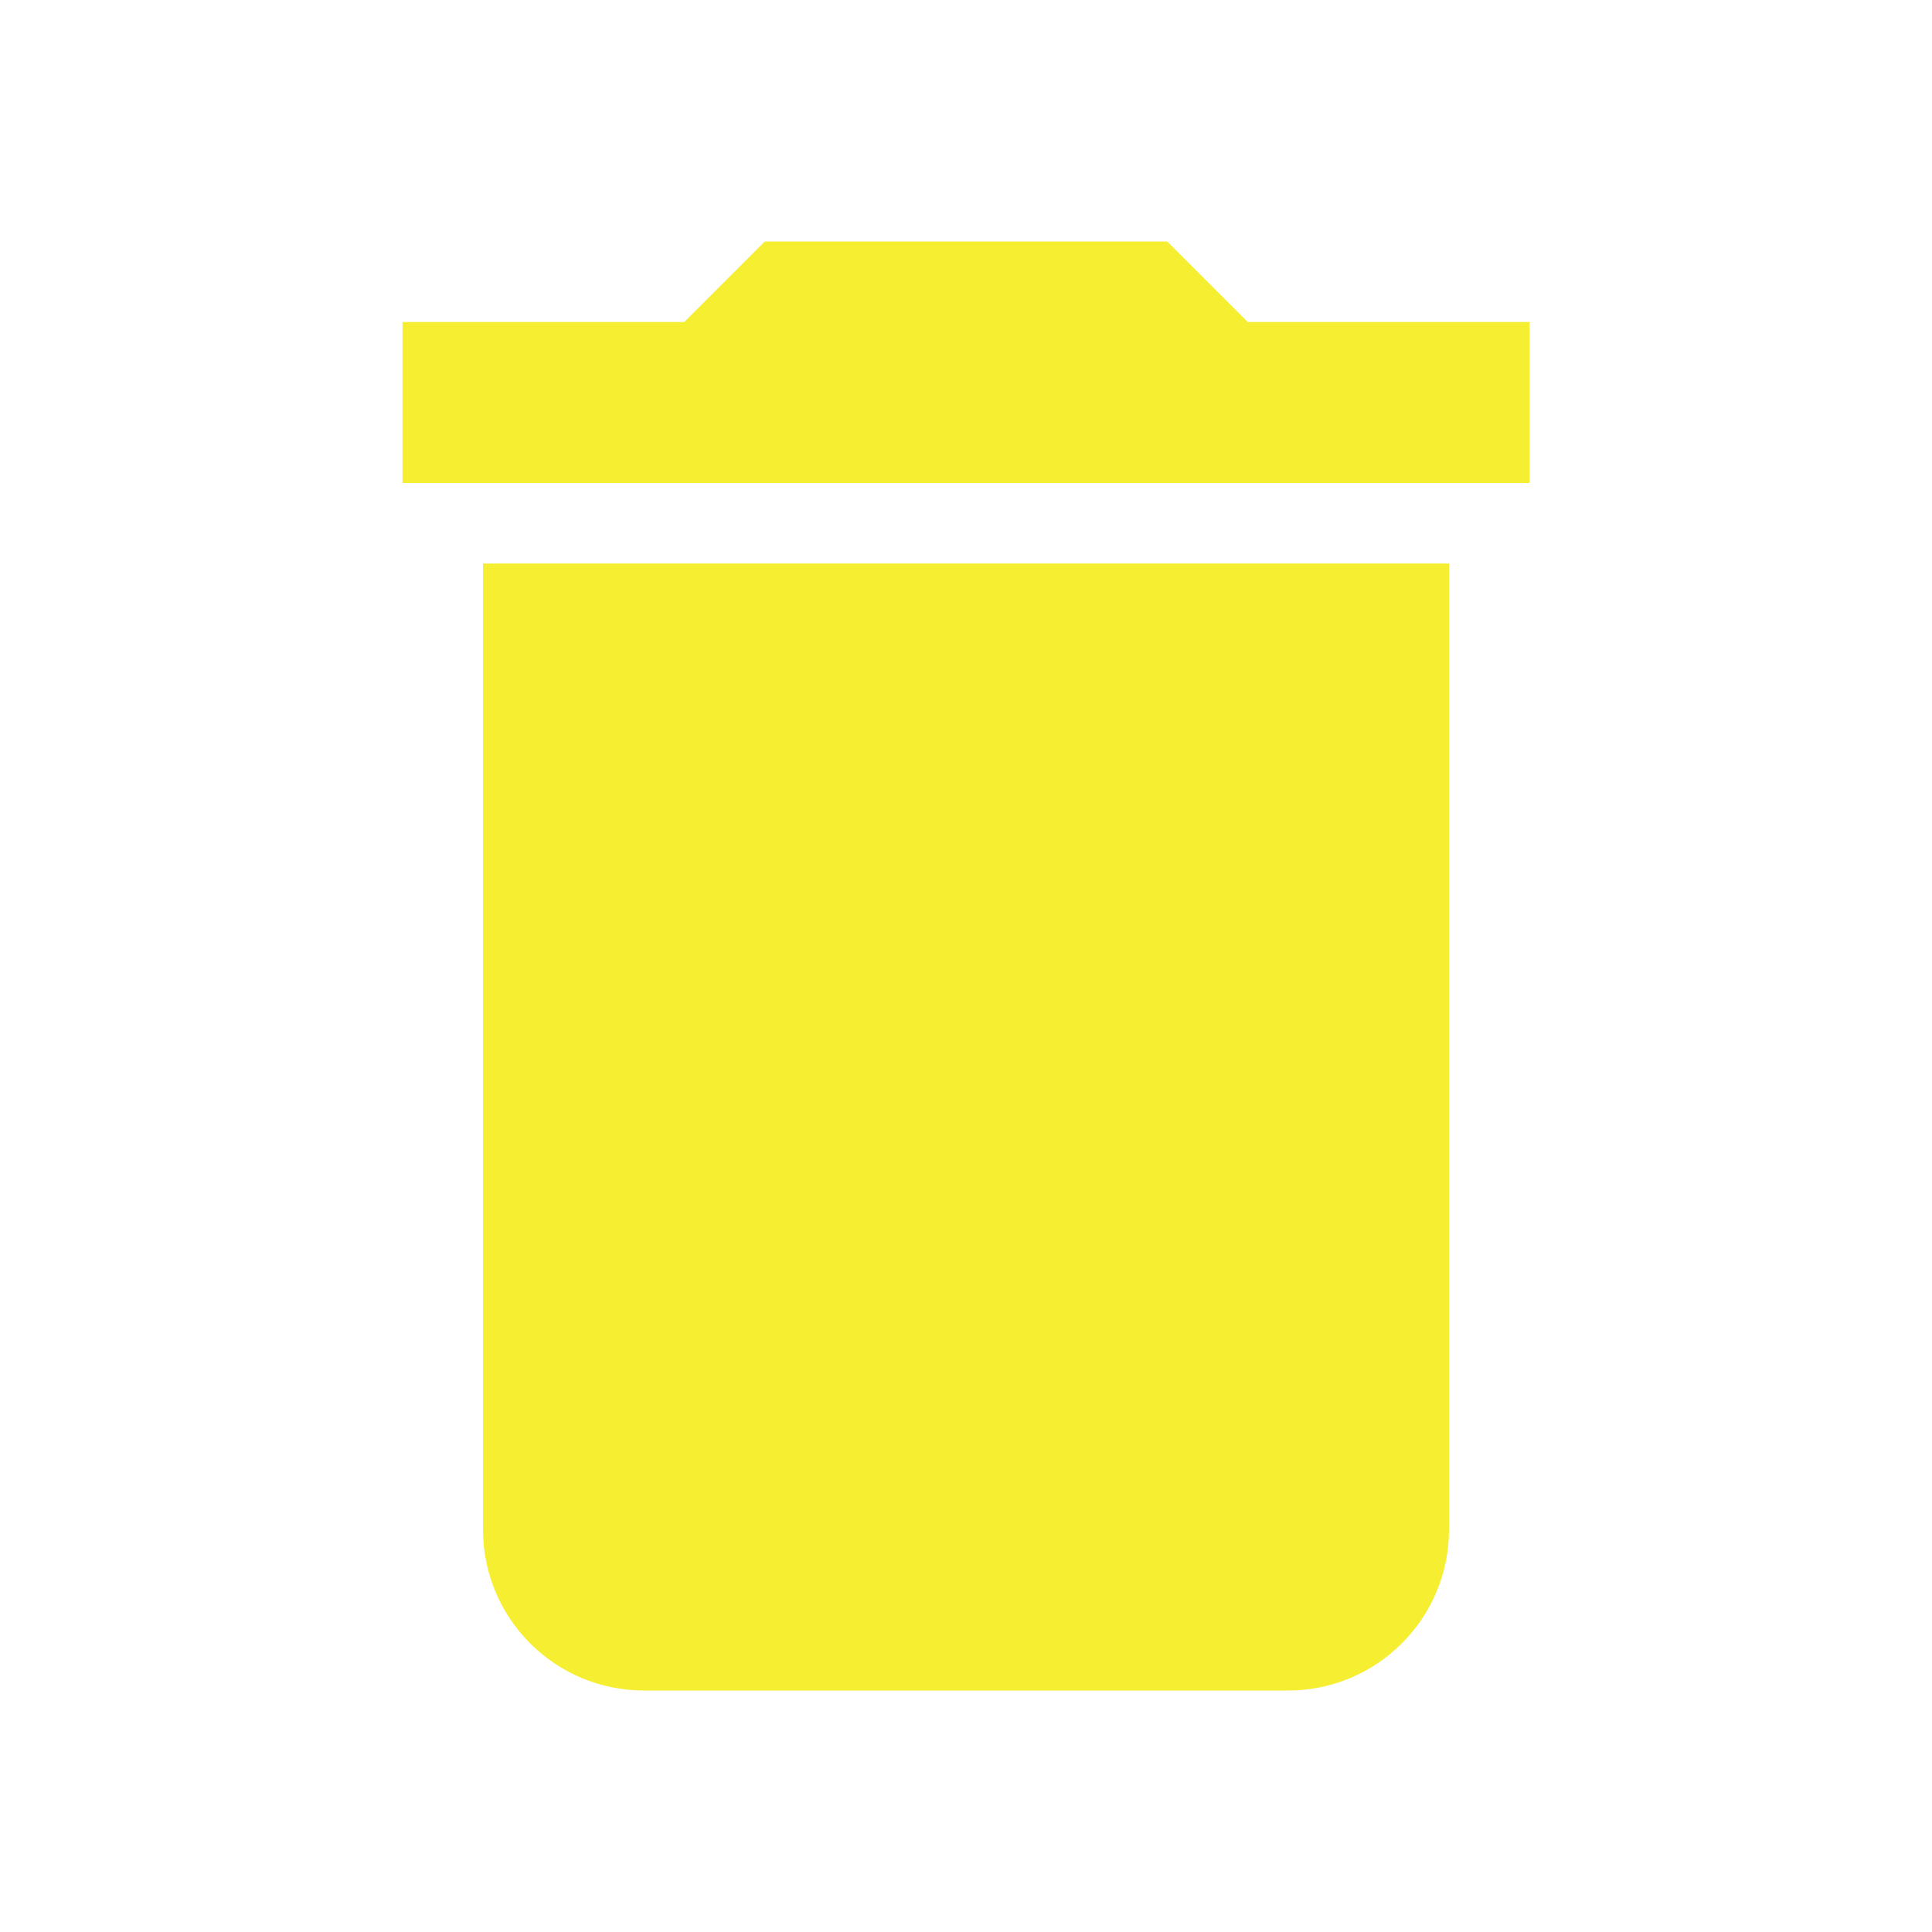
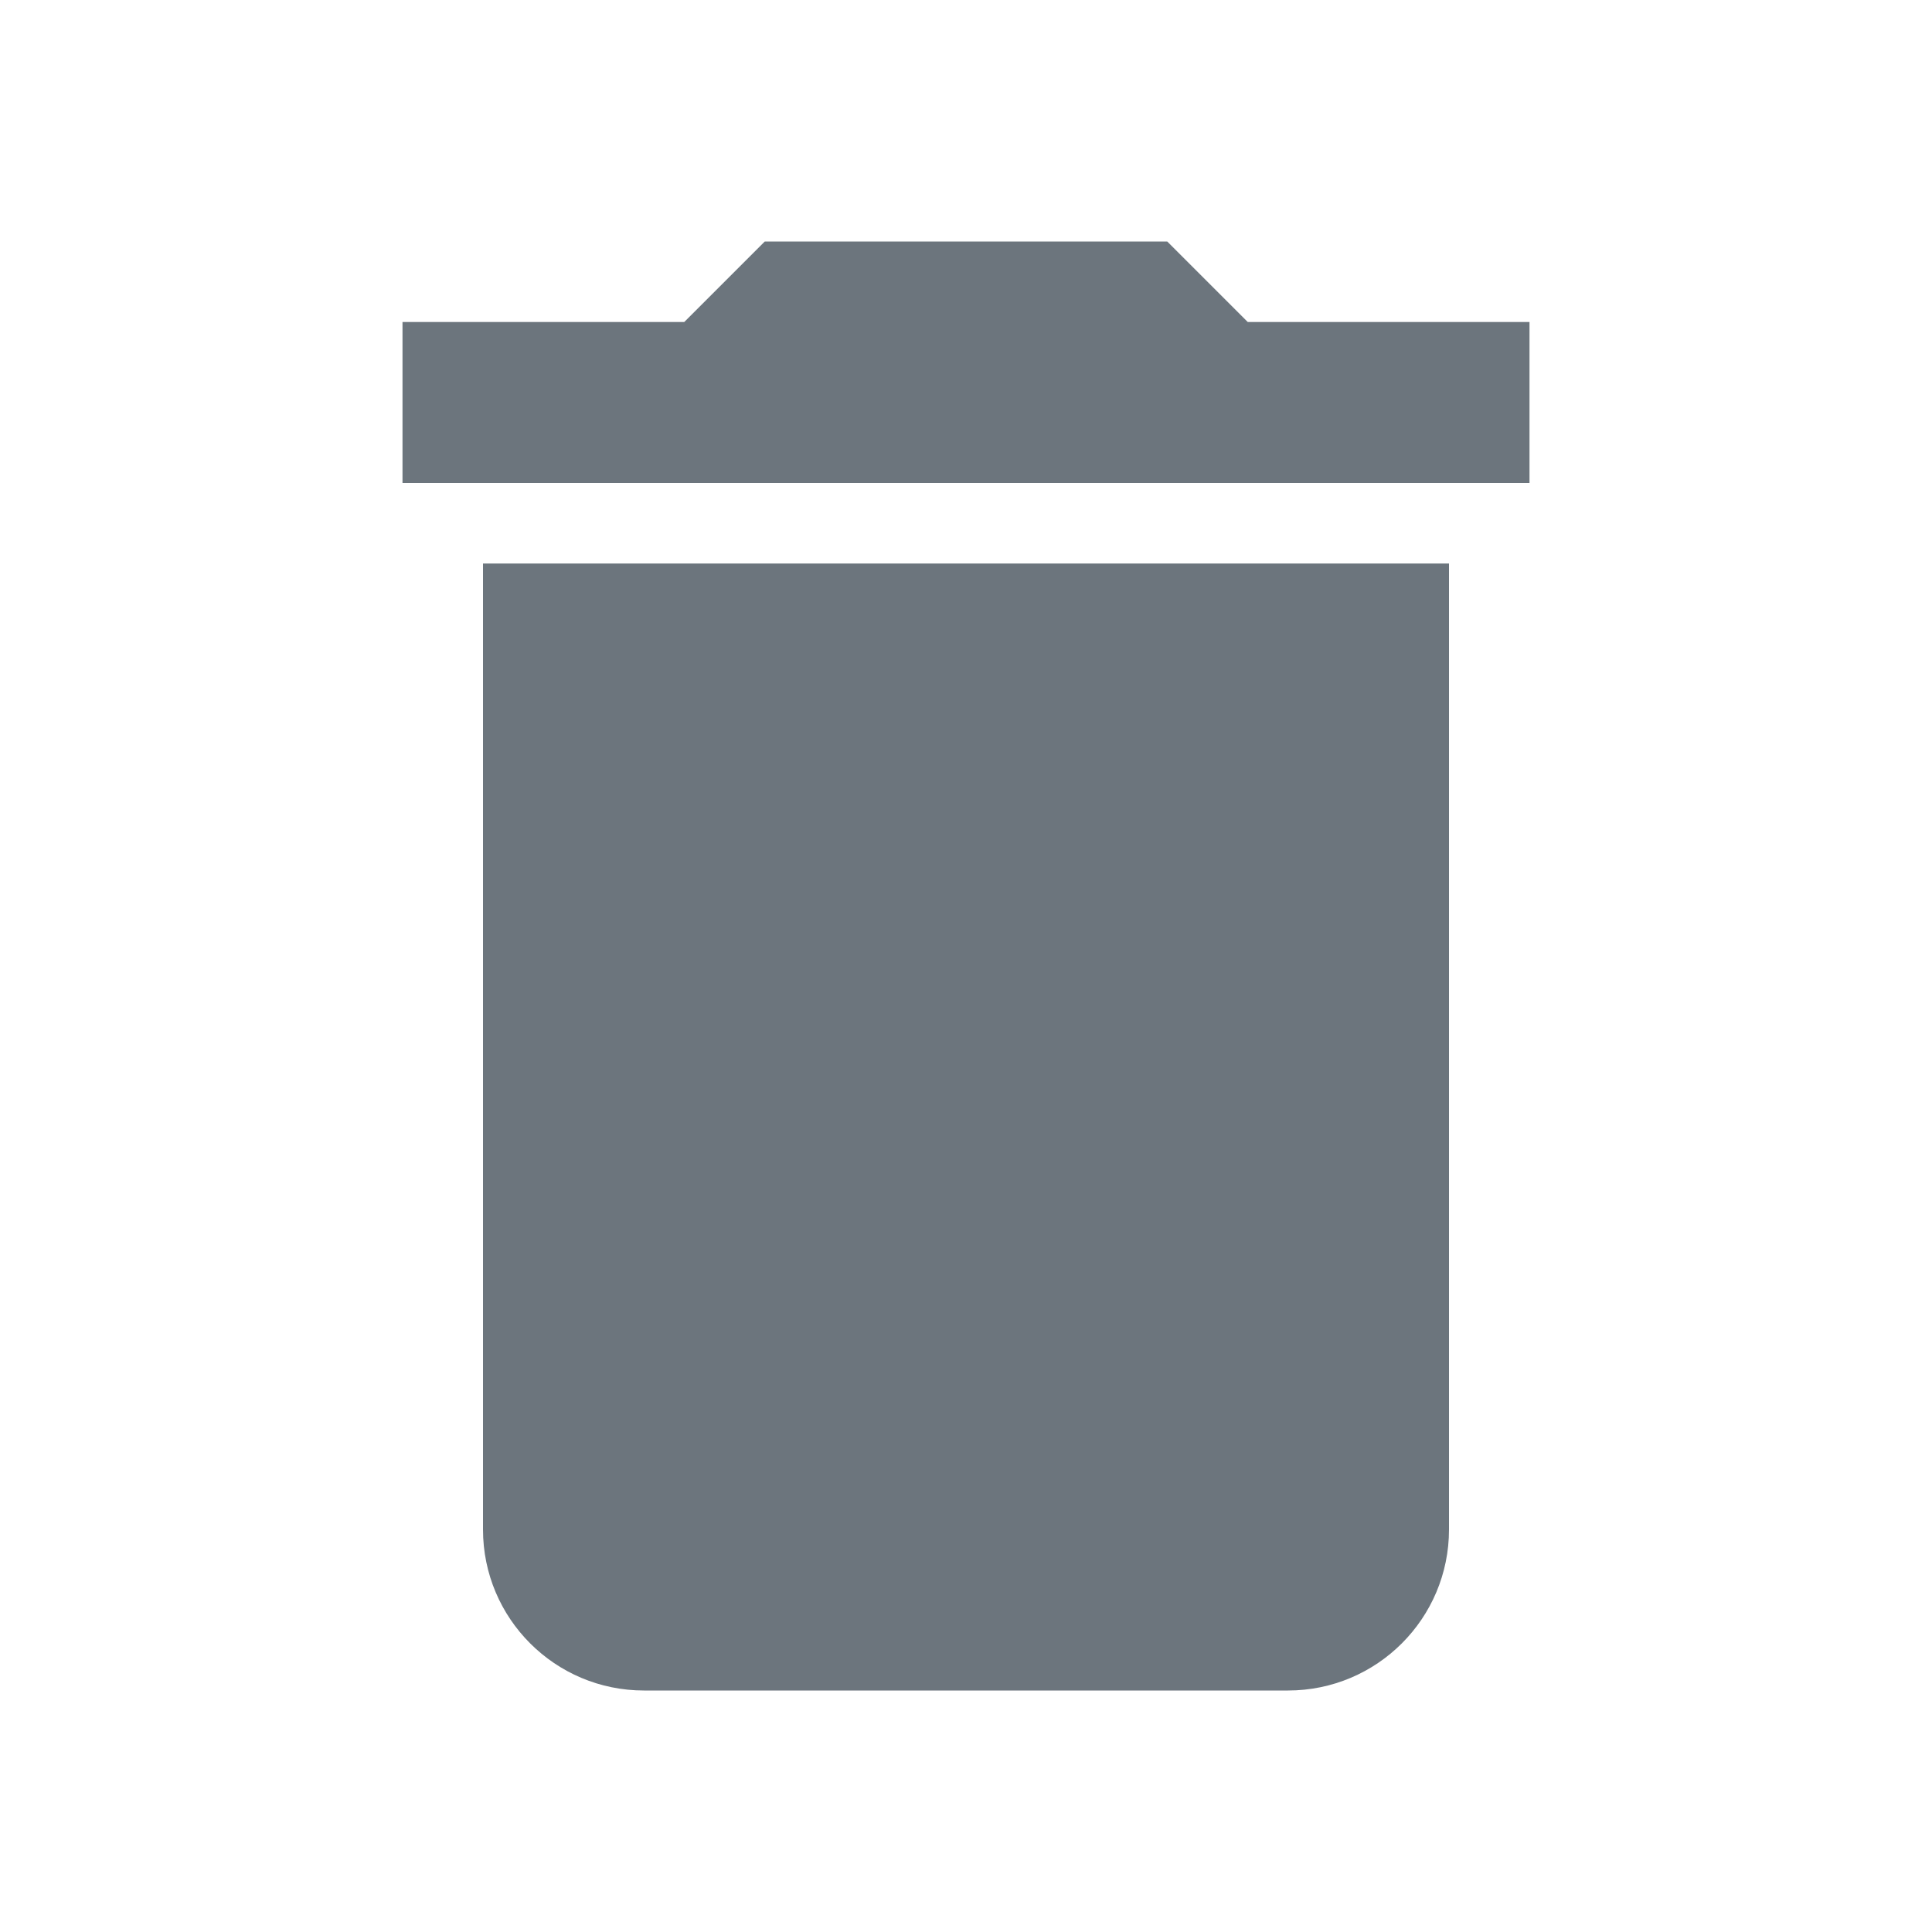
<svg xmlns="http://www.w3.org/2000/svg" viewBox="0 0 48 48" width="24">
-   <path d="M12 38c0 2.21 1.79 4 4 4h16c2.21 0 4-1.79 4-4V14H12v24zM38 8h-7l-2-2H19l-2 2h-7v4h28V8z" fill="#f5ee31" class="fill-000000" />
+   <path d="M12 38c0 2.21 1.79 4 4 4h16c2.21 0 4-1.79 4-4V14H12v24zM38 8h-7l-2-2H19l-2 2h-7v4h28V8z" fill="#6c757d" class="fill-000000" />
  <path d="M0 0h48v48H0z" fill="none" />
</svg>
